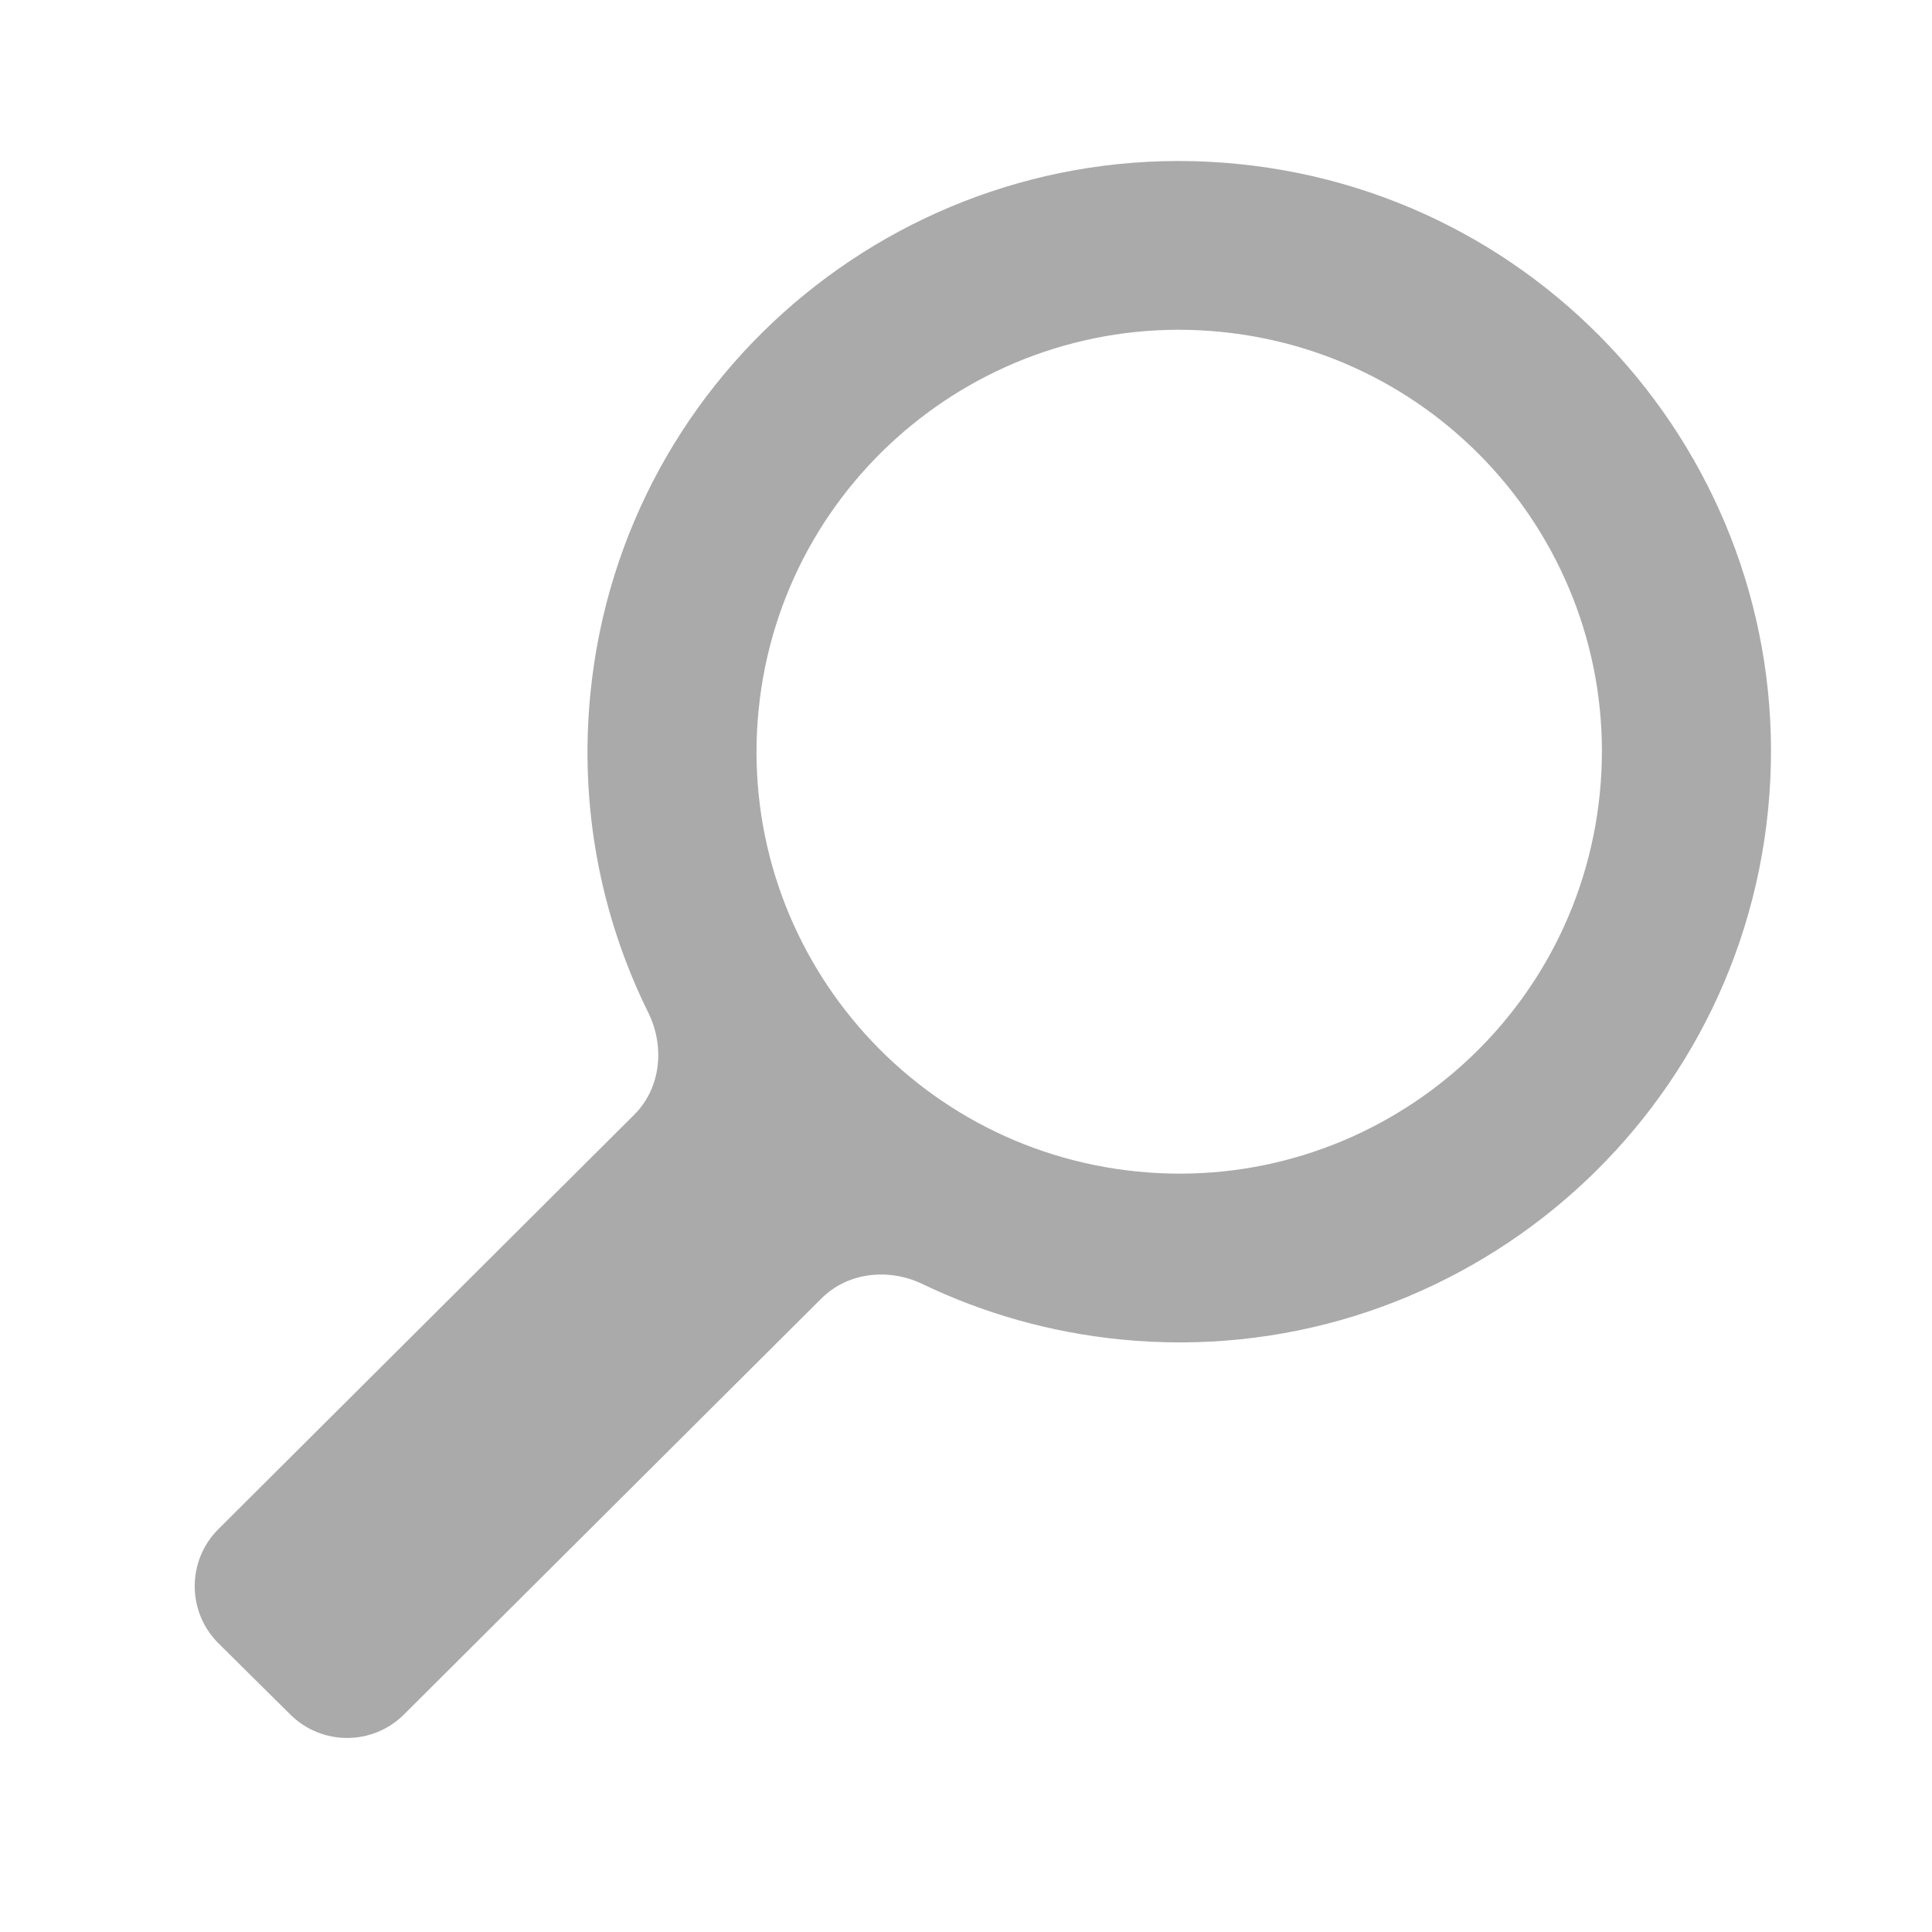
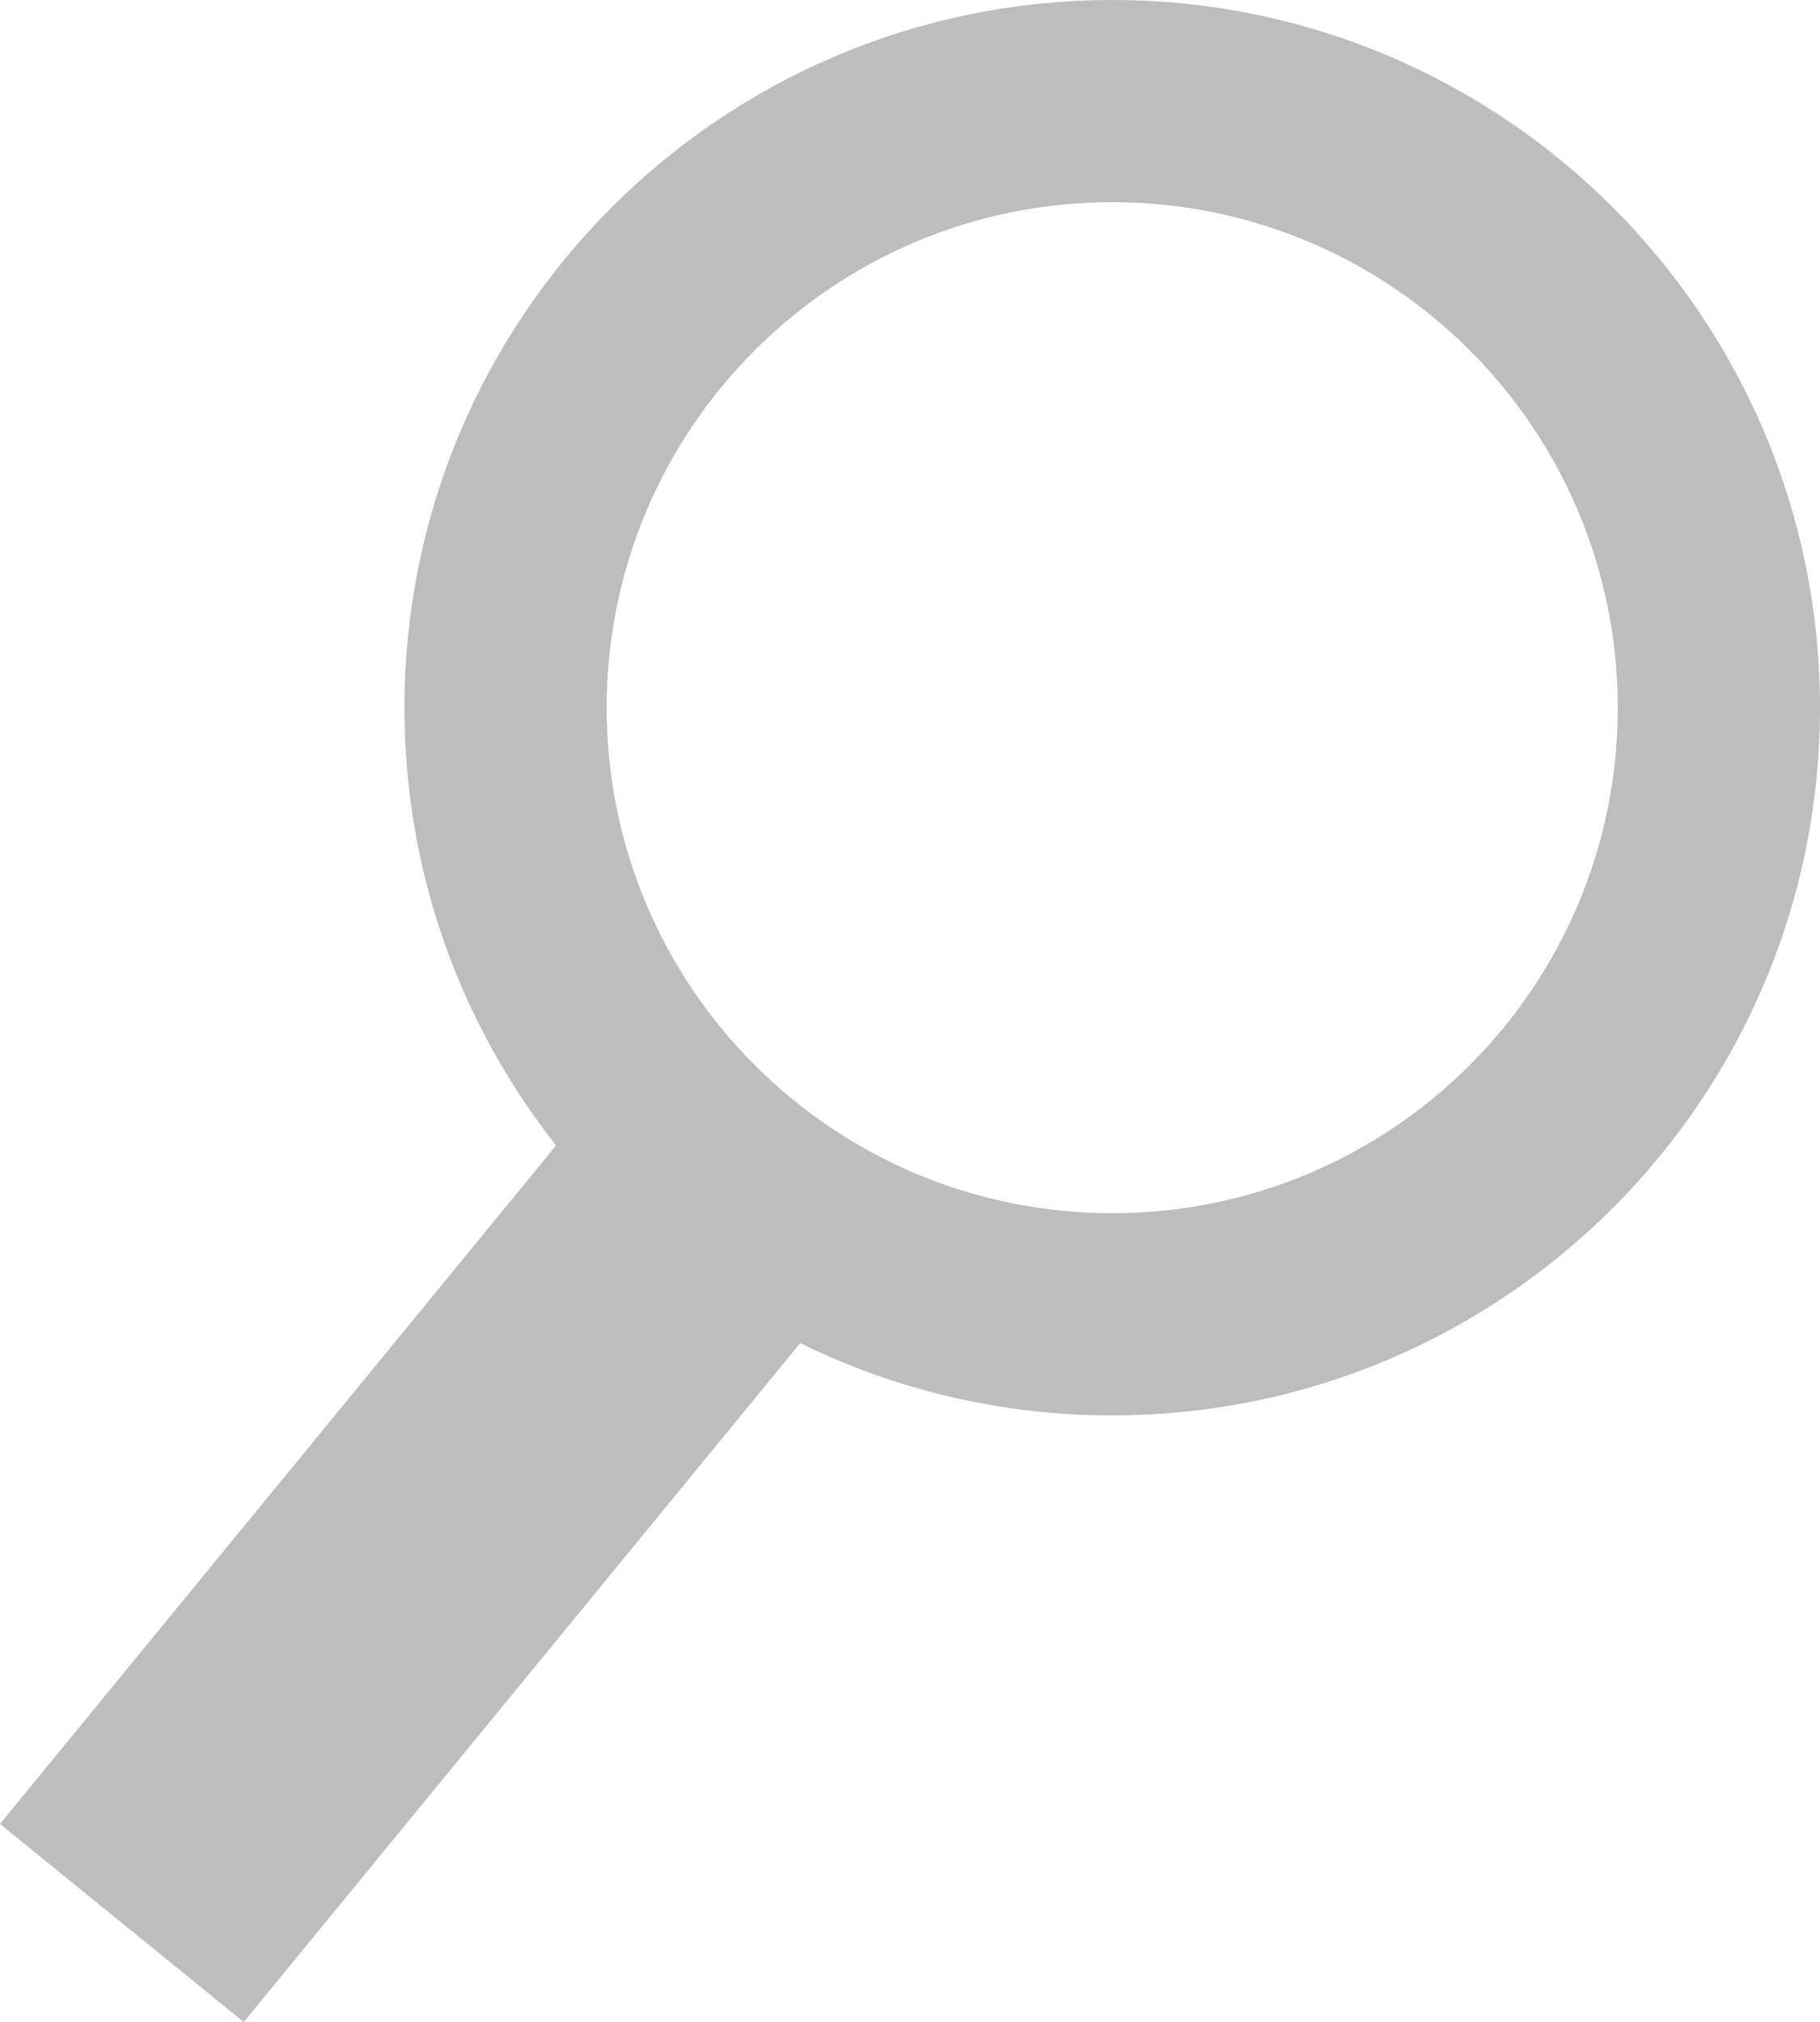
- <svg xmlns="http://www.w3.org/2000/svg" width="24" height="24" viewBox="0 0 24 24" fill="none">
-   <path fill-rule="evenodd" clip-rule="evenodd" d="M21.963 10.068C21.559 14.1 17.956 17.042 13.917 16.639C13.039 16.551 12.212 16.312 11.46 15.951C11.042 15.75 10.534 15.802 10.205 16.129L5.018 21.298C4.628 21.686 3.999 21.687 3.608 21.3L2.714 20.414C2.321 20.023 2.32 19.387 2.713 18.995L7.878 13.848C8.211 13.516 8.261 13 8.053 12.579C7.465 11.389 7.193 10.025 7.335 8.607C7.739 4.575 11.341 1.634 15.381 2.037C19.42 2.44 22.367 6.036 21.963 10.068ZM19.873 9.859C19.584 12.74 17.011 14.841 14.126 14.553C11.241 14.264 9.136 11.696 9.424 8.816C9.713 5.936 12.286 3.835 15.171 4.123C18.057 4.411 20.162 6.979 19.873 9.859Z" fill="#AAAAAA" />
+ <svg xmlns="http://www.w3.org/2000/svg" width="18" height="20" viewBox="0 0 18 20" fill="none">
+   <path fill-rule="evenodd" clip-rule="evenodd" d="M16 7C16 9.761 13.761 12 11 12C8.239 12 6 9.761 6 7C6 4.239 8.239 2 11 2C13.761 2 16 4.239 16 7ZM18 7C18 10.866 14.866 14 11 14C9.892 14 8.845 13.743 7.914 13.285L2.411 20L0 18.041L5.5 11.33C4.56 10.139 4 8.635 4 7C4 3.134 7.134 0 11 0C14.866 0 18 3.134 18 7Z" fill="#BDBDBD" />
</svg>
